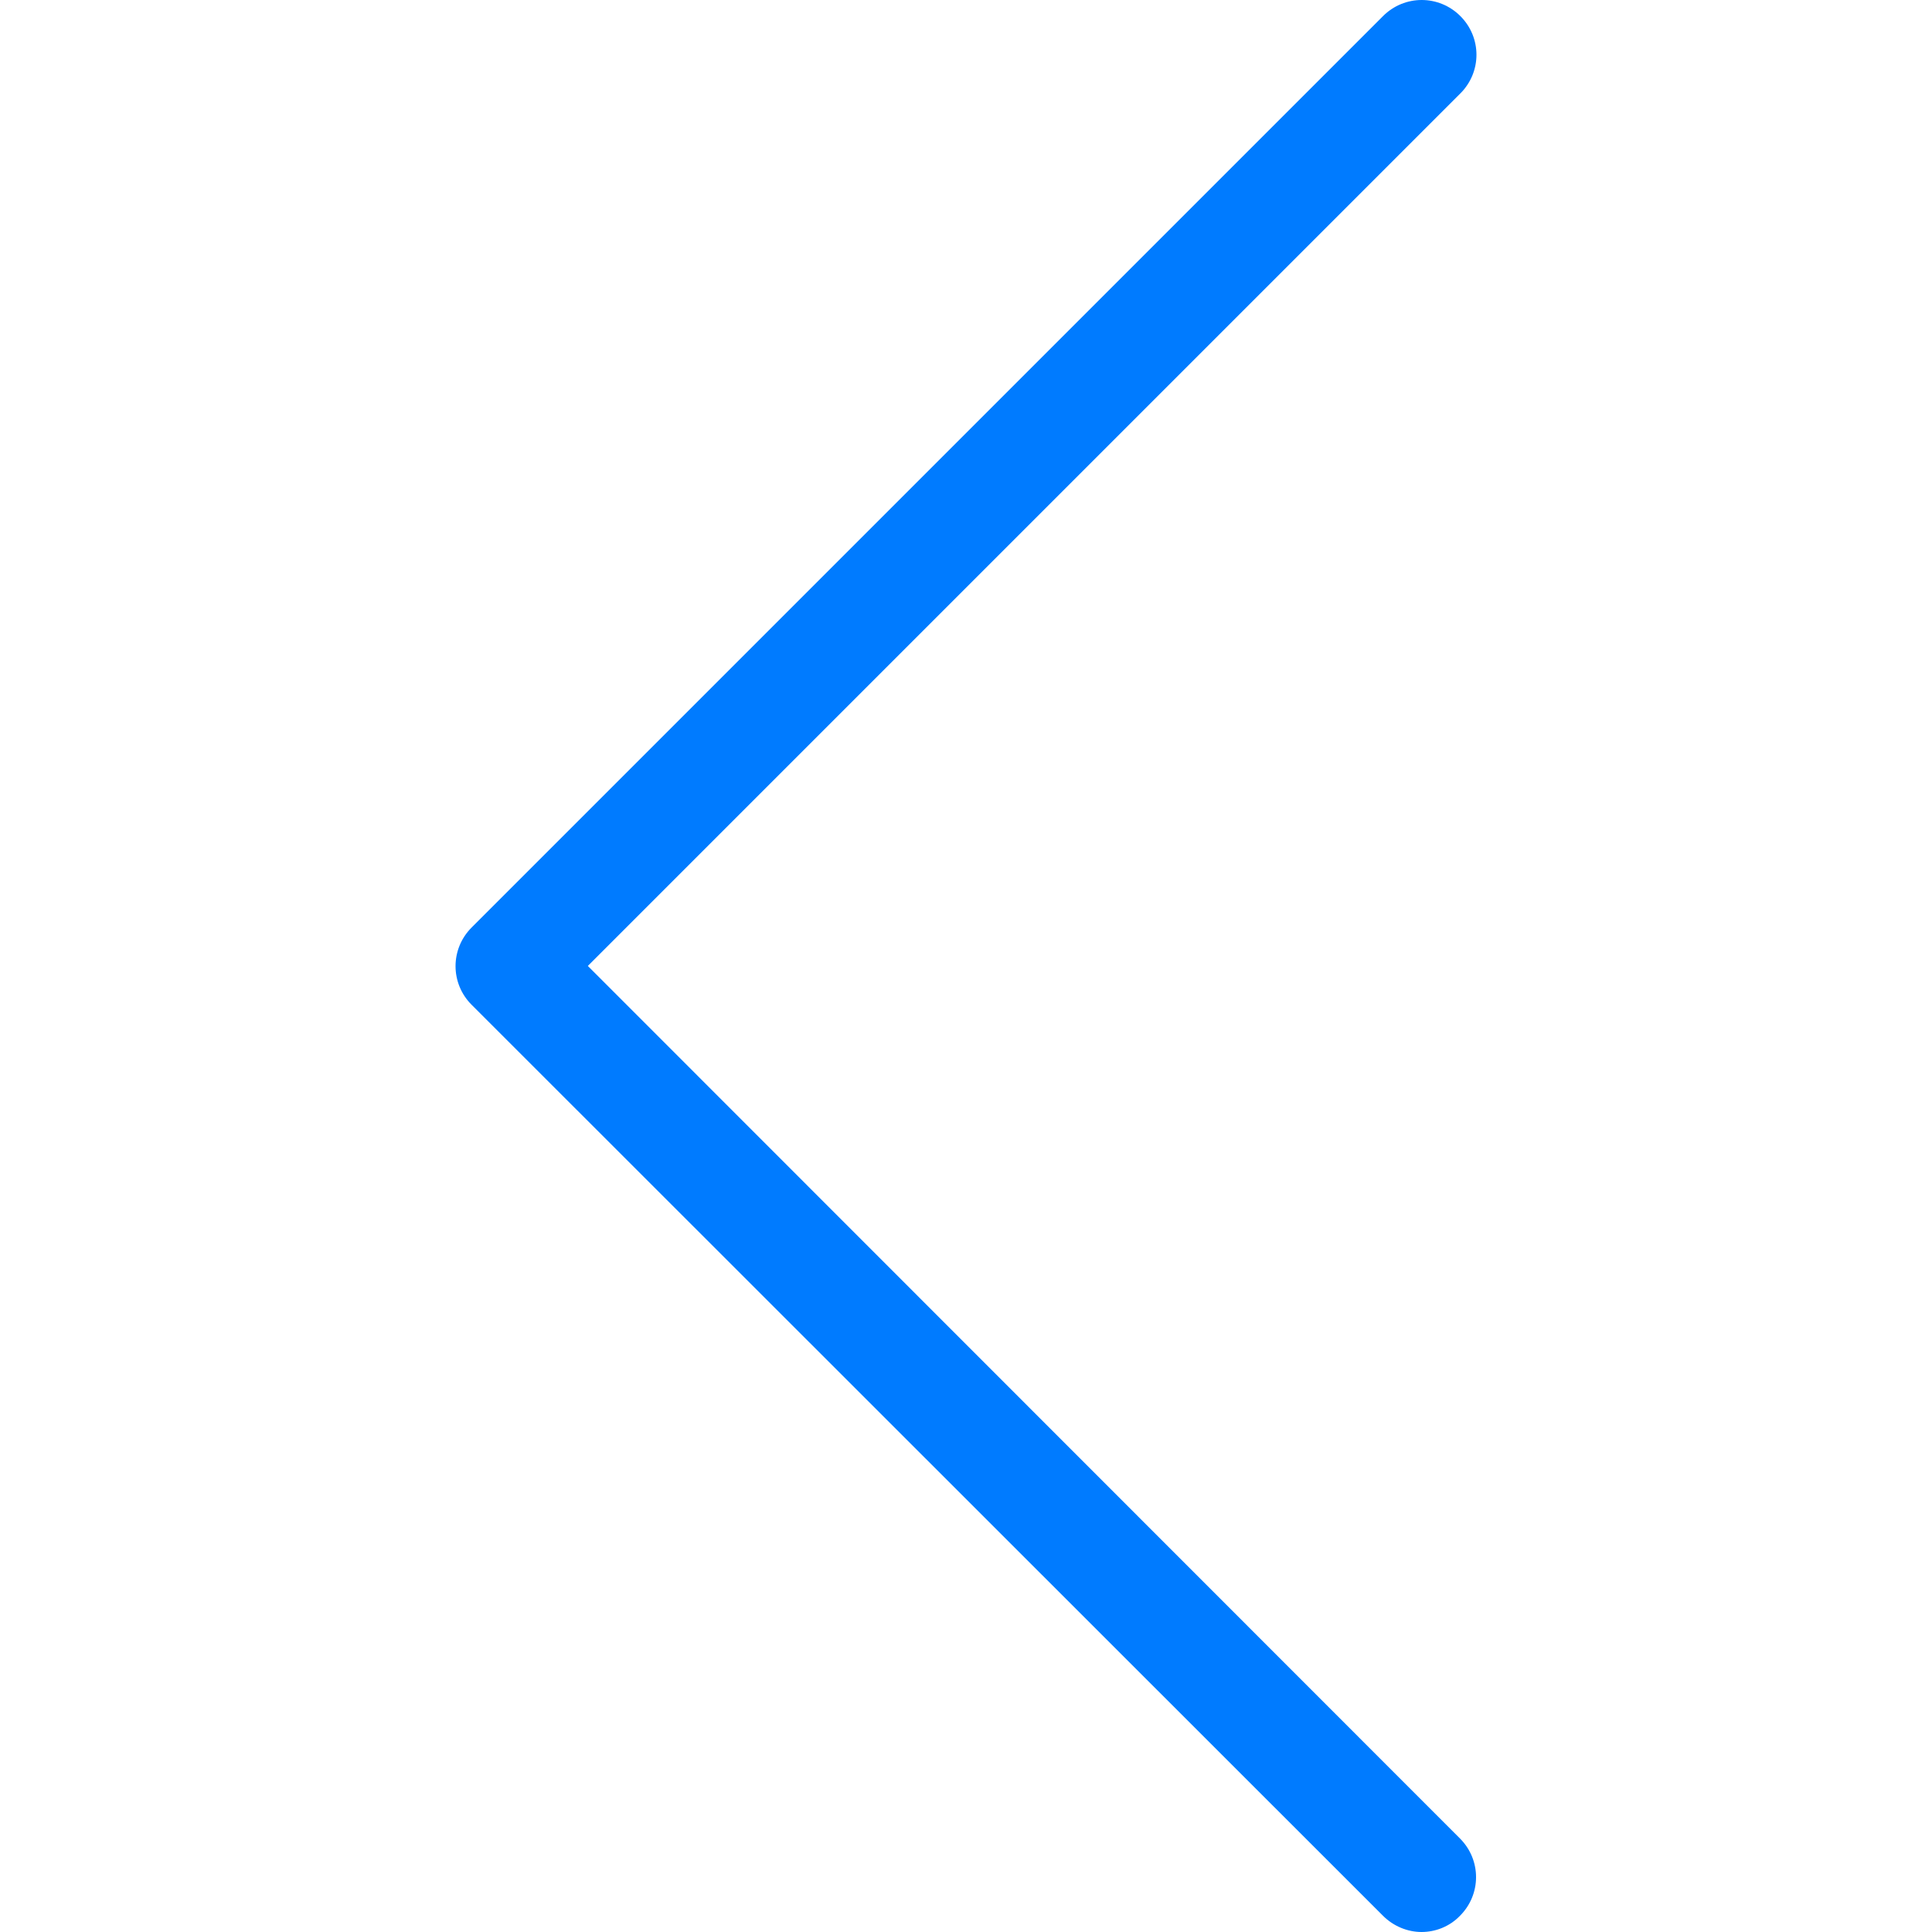
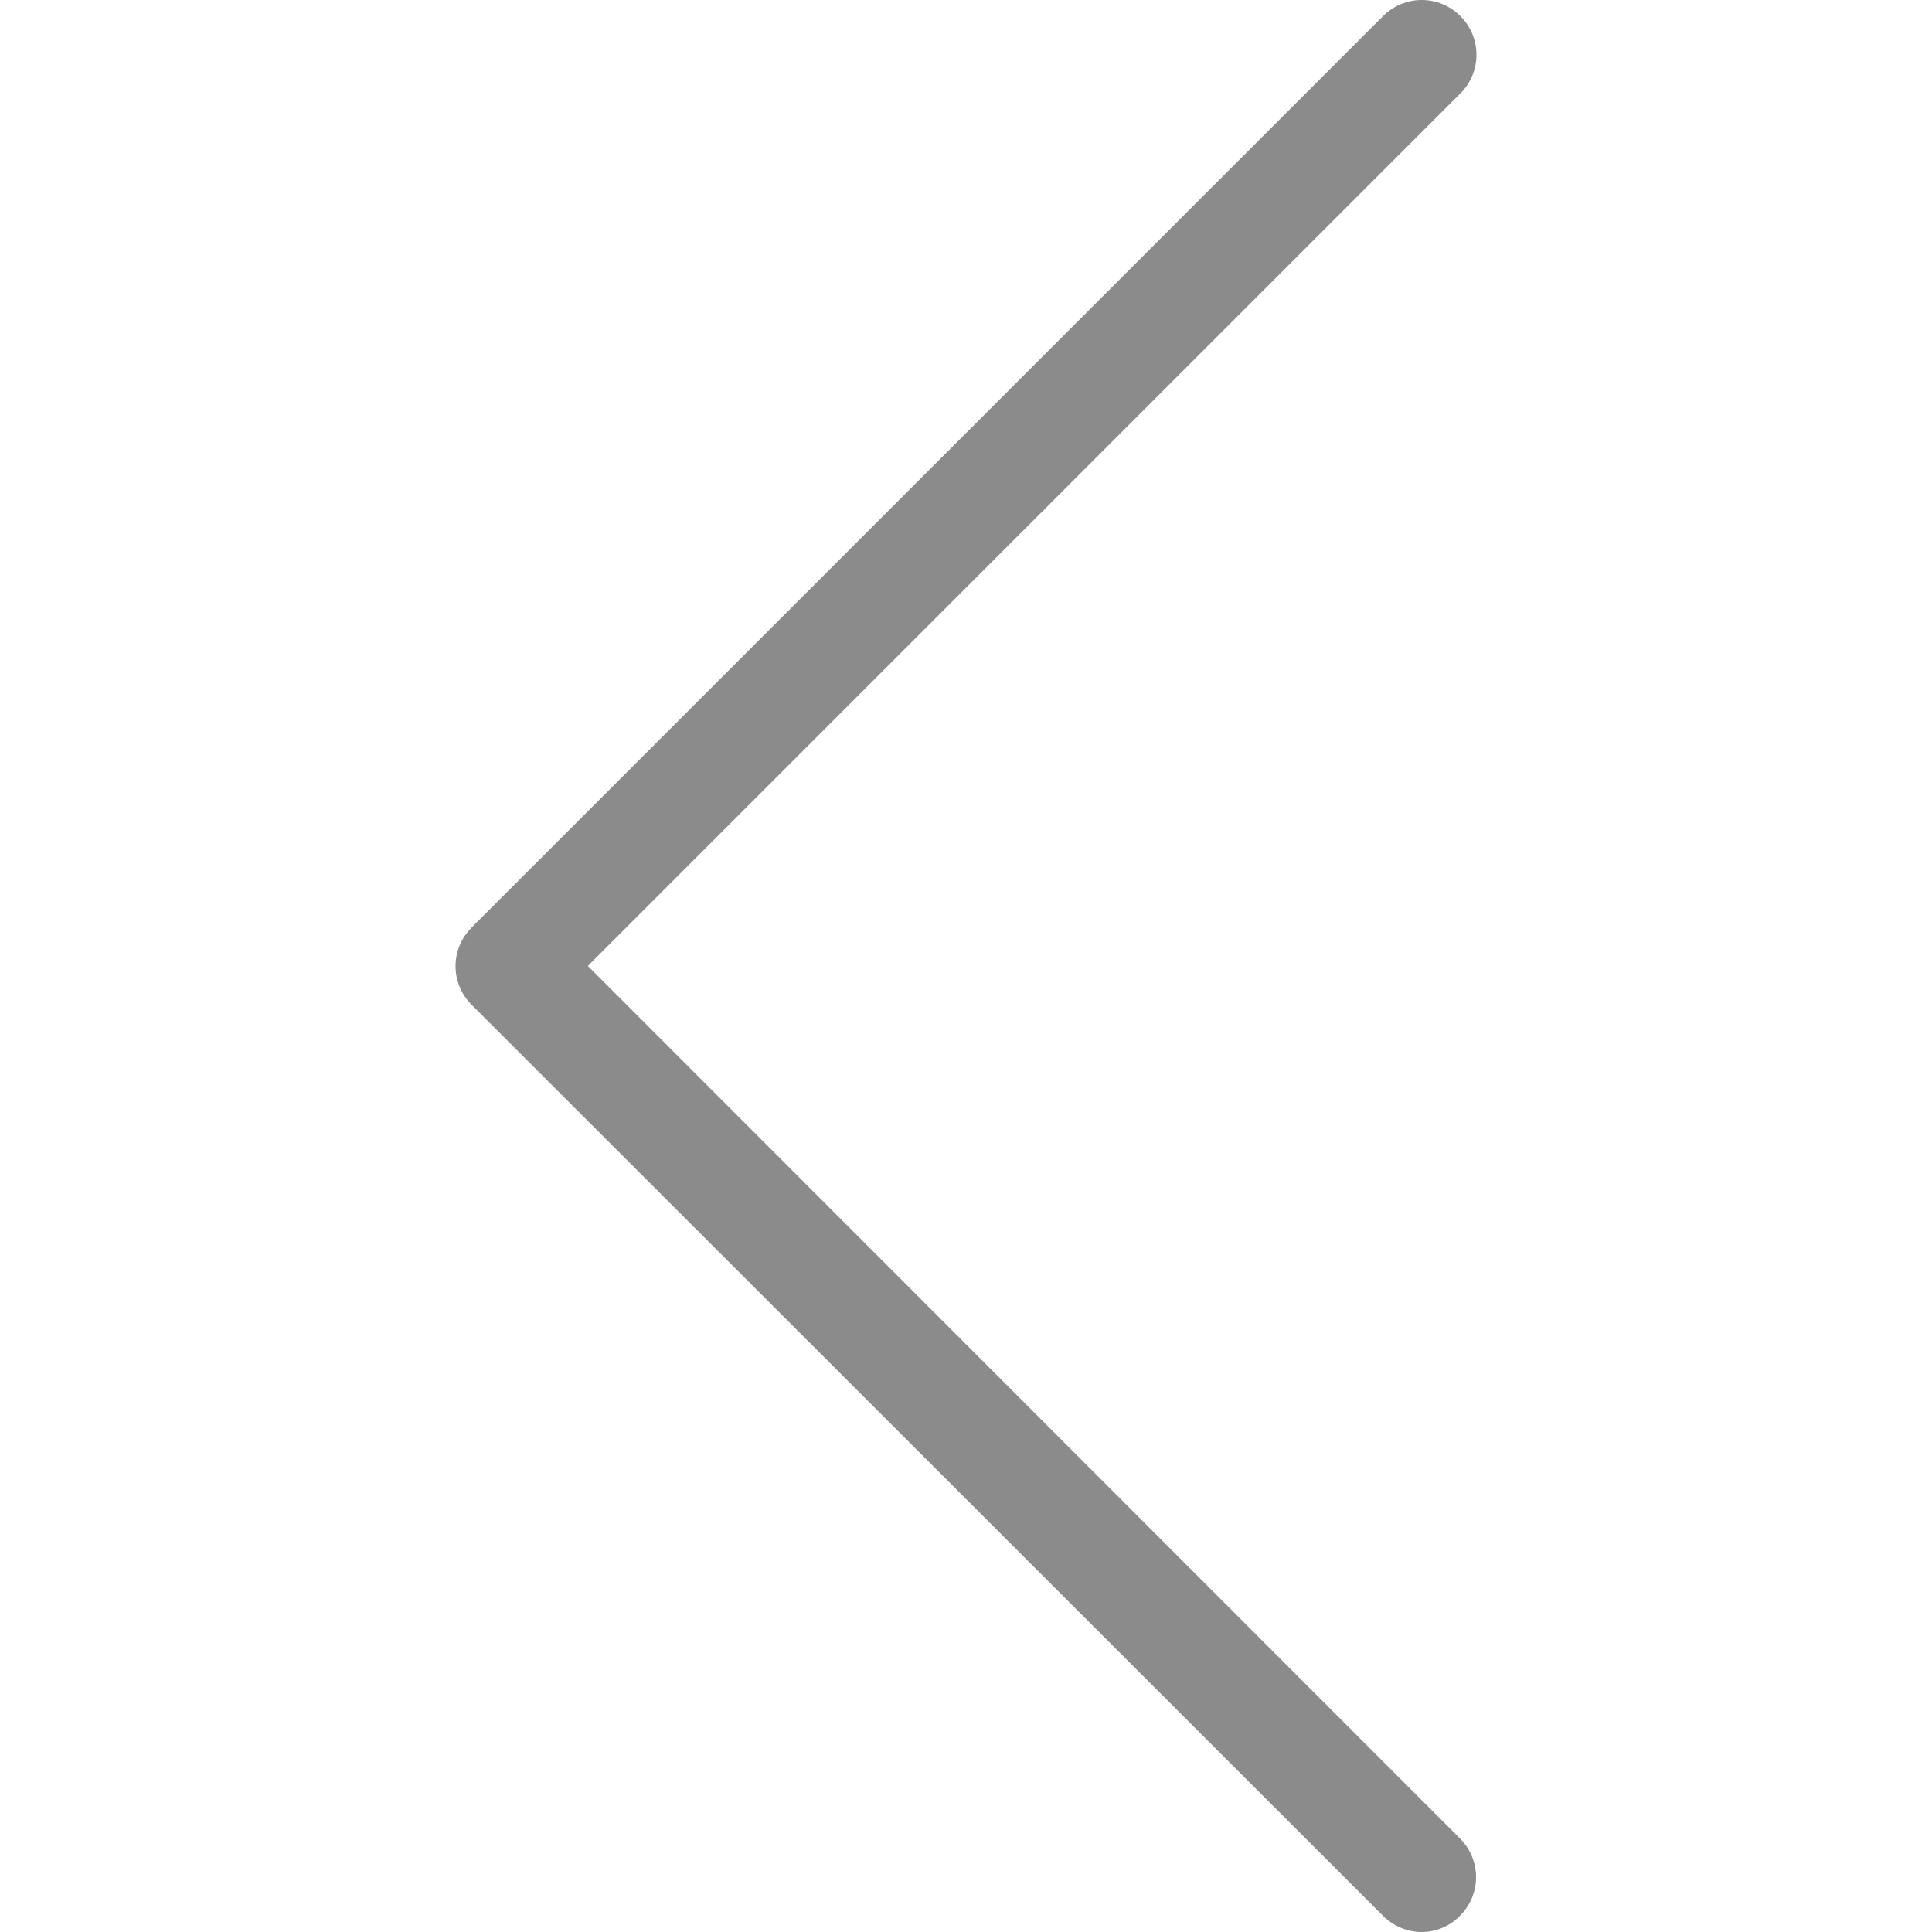
<svg xmlns="http://www.w3.org/2000/svg" version="1.1" id="Capa_1" x="0px" y="0px" viewBox="0 0 477.175 477.175" style="enable-background:new 0 0 477.175 477.175;">
-   <g>
-     <path d="M145.188,238.575l215.5-215.5c5.3-5.3,5.3-13.8,0-19.1s-13.8-5.3-19.1,0l-225.1,225.1c-5.3,5.3-5.3,13.8,0,19.1l225.1,225 c2.6,2.6,6.1,4,9.5,4s6.9-1.3,9.5-4c5.3-5.3,5.3-13.8,0-19.1L145.188,238.575z" style="fill: rgb(0, 123, 255);" />
+   <g transform="matrix(1, 0, 0, 1, -0.000012, -0.000023)">
+     <path d="M145.188,238.575l215.5-215.5c5.3-5.3,5.3-13.8,0-19.1s-13.8-5.3-19.1,0l-225.1,225.1c-5.3,5.3-5.3,13.8,0,19.1l225.1,225 c2.6,2.6,6.1,4,9.5,4s6.9-1.3,9.5-4c5.3-5.3,5.3-13.8,0-19.1L145.188,238.575z" style="fill: rgb(139, 139, 139);" />
  </g>
  <g />
  <g />
  <g />
  <g />
  <g />
  <g />
  <g />
  <g />
  <g />
  <g />
  <g />
  <g />
  <g />
  <g />
  <g />
</svg>
